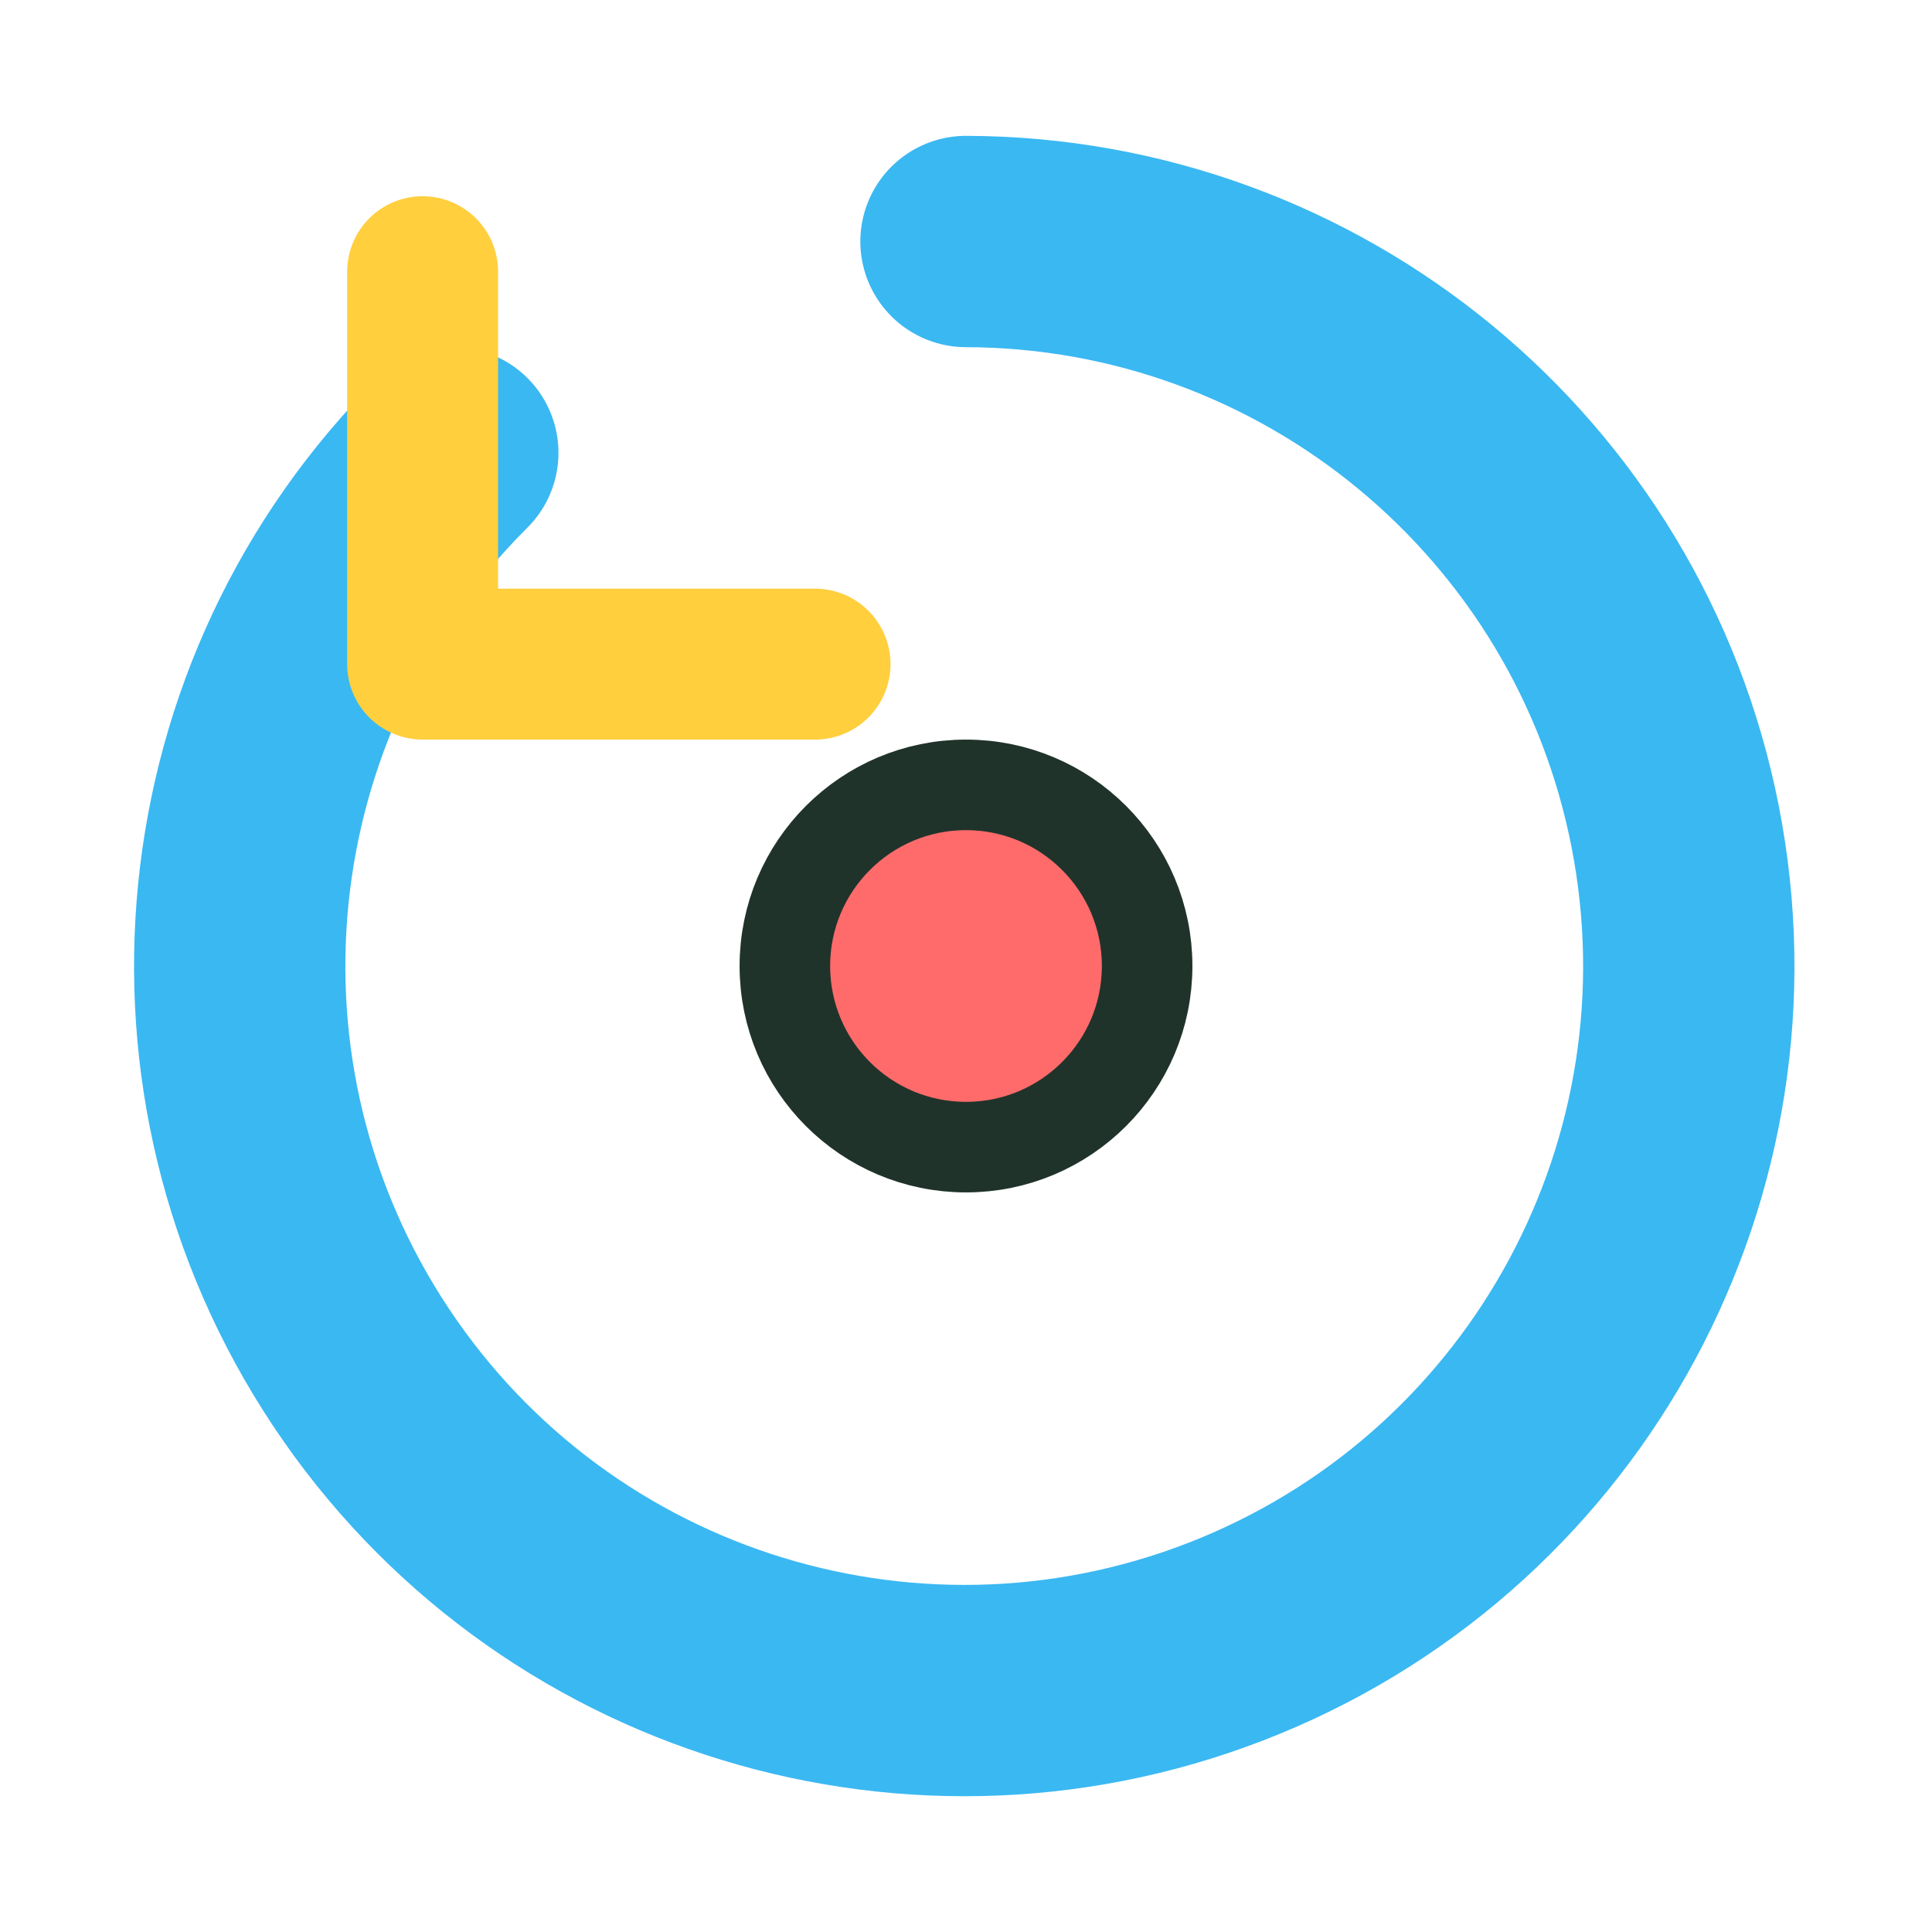
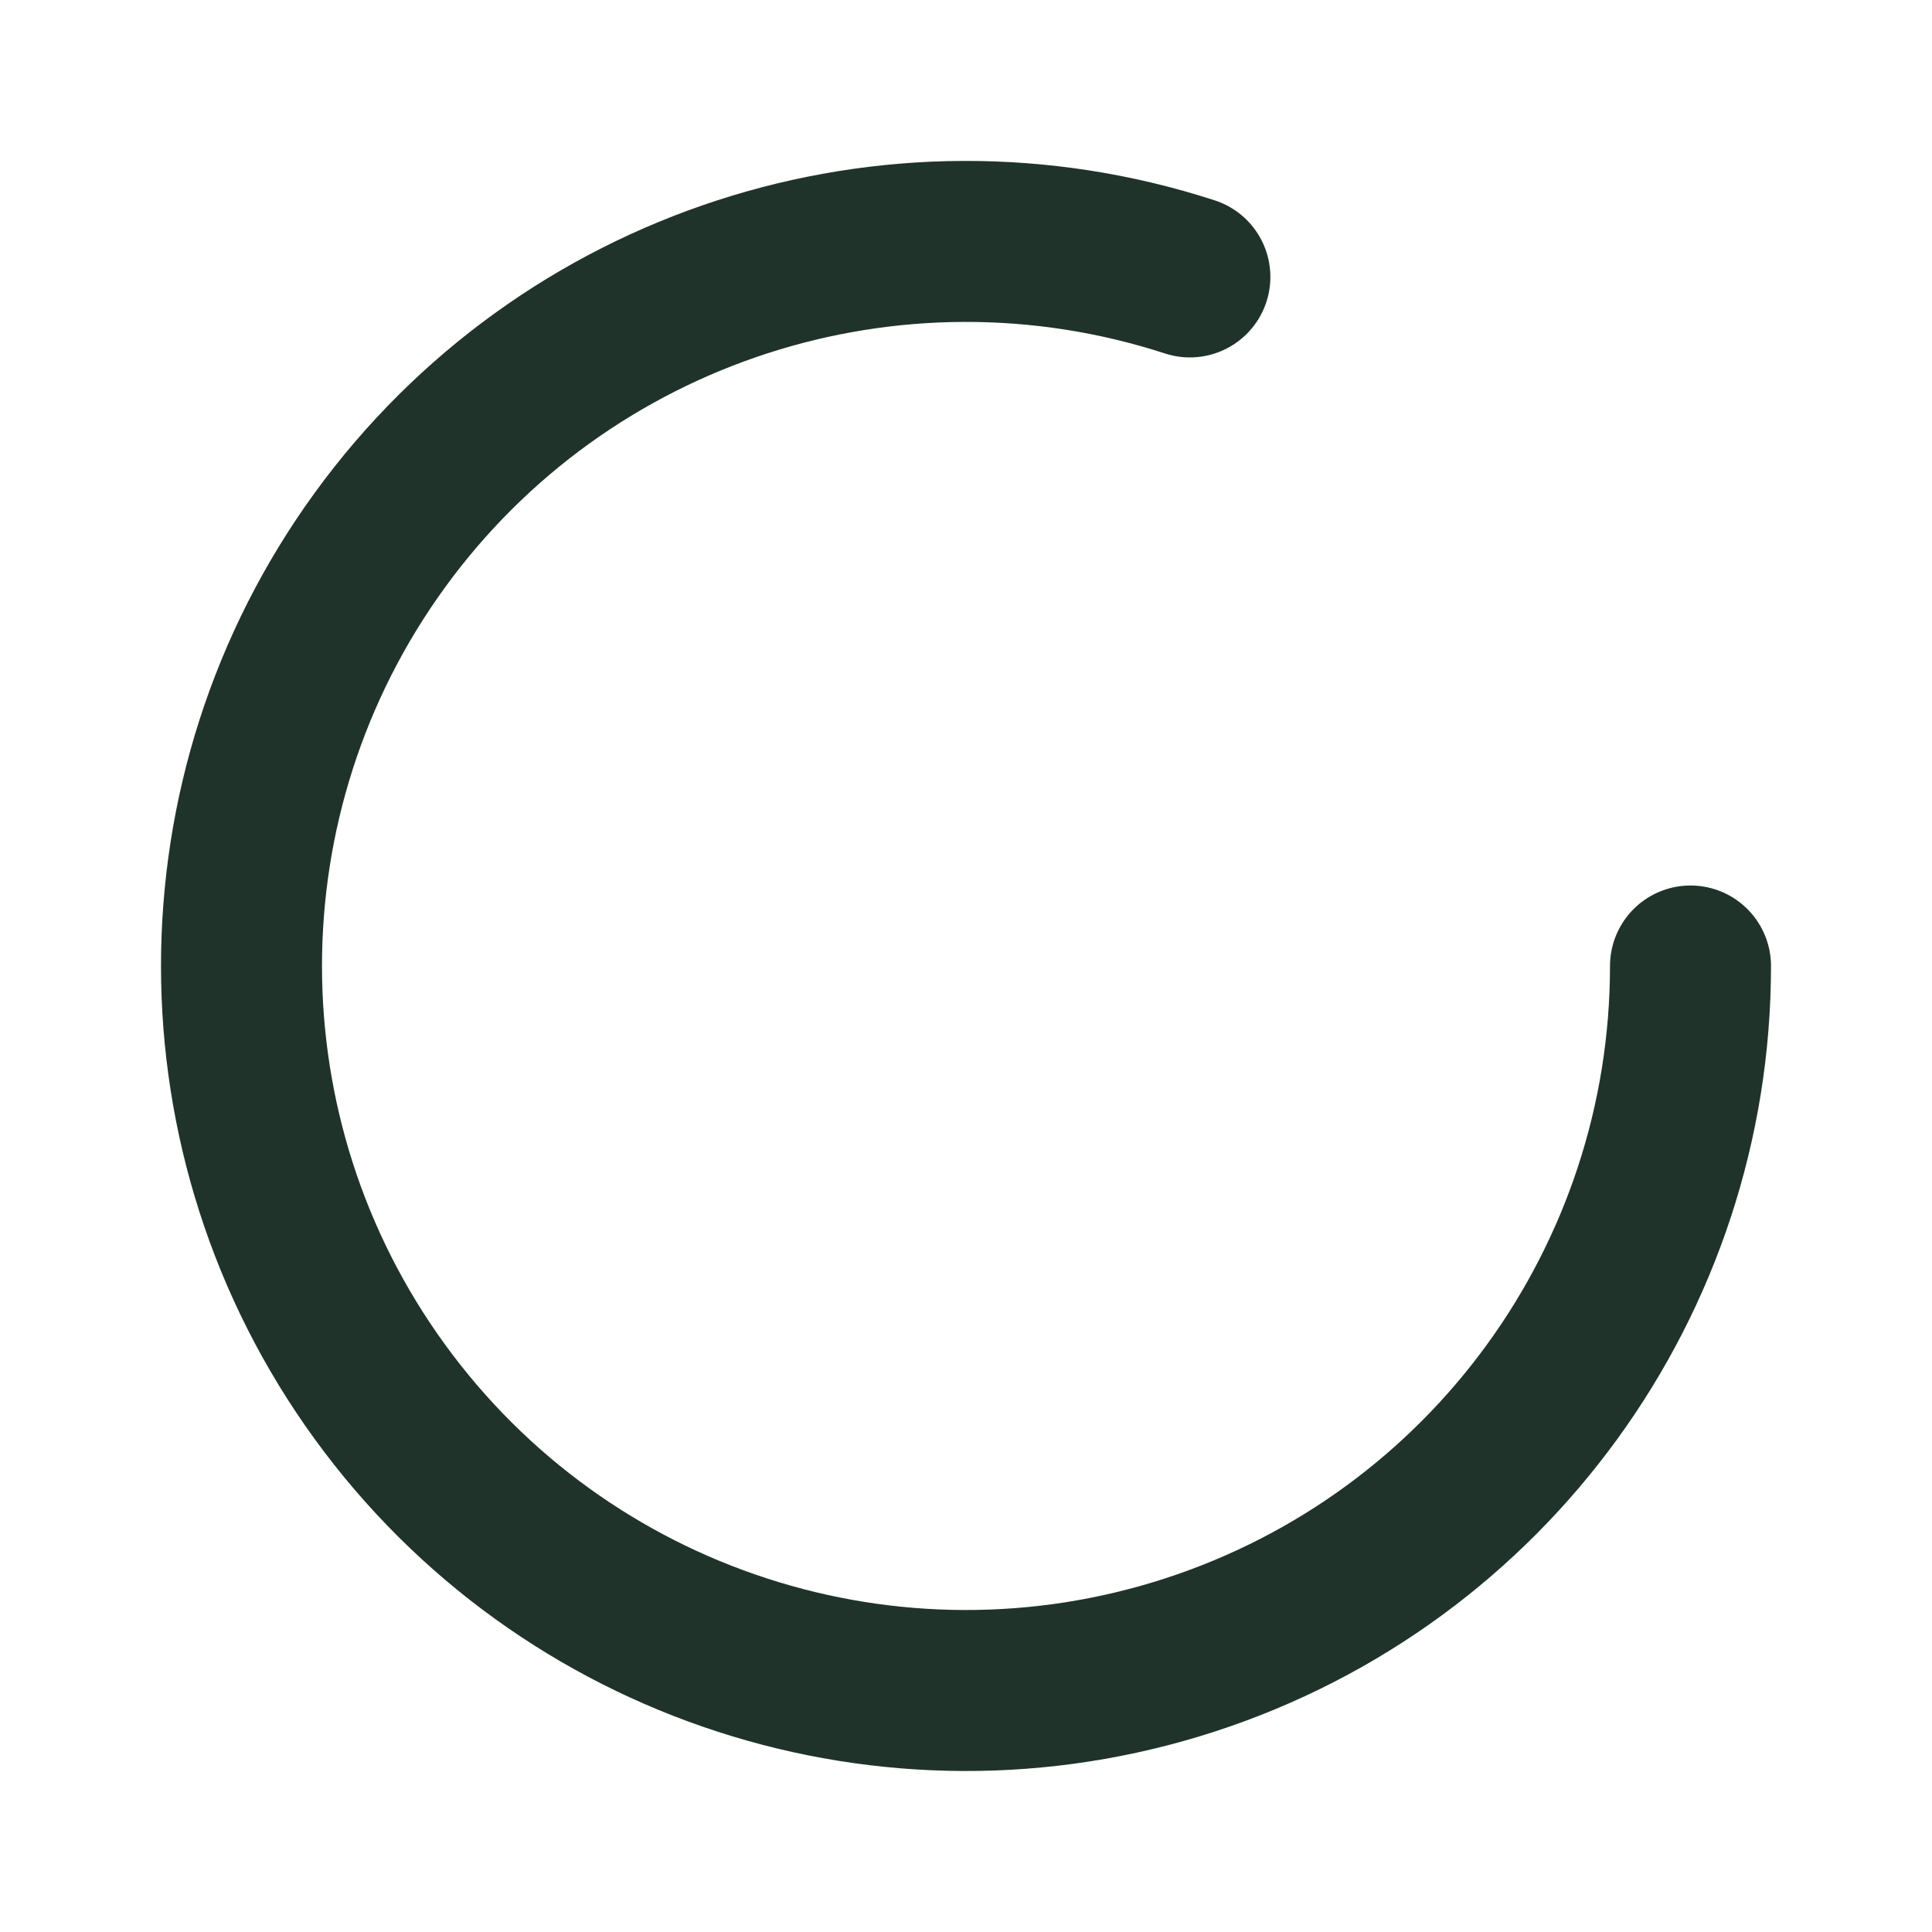
- <svg xmlns="http://www.w3.org/2000/svg" viewBox="0 0 64 64" width="64" height="64" class="cartoon_icon_root" data-icon="loading" role="img" aria-label="Folveta loading" focusable="false">
-   <g class="cartoon_icon_parts">
-     <g class="cartoon_icon_loadingRing">
-       <path d="M32 8a24 24 0 1 1-17 7" fill="none" stroke="#3ab8f2" stroke-width="7" stroke-linecap="round" />
-     </g>
-     <path d="M14 9v13h13" fill="none" stroke="#ffcf3e" stroke-width="5" stroke-linecap="round" stroke-linejoin="round" />
-     <circle cx="32" cy="32" r="6" fill="#ff6b6b" stroke="#20332b" stroke-width="3" />
-   </g>
+ <svg xmlns="http://www.w3.org/2000/svg" width="24" height="24" viewBox="0 0 24 24" fill="none" stroke="#20332b" stroke-width="2" stroke-linecap="round" stroke-linejoin="round" data-icon="loading" role="img" aria-label="Folveta loading" focusable="false">
+   <path d="M21 12a9 9 0 1 1-6.219-8.56" />
</svg>
